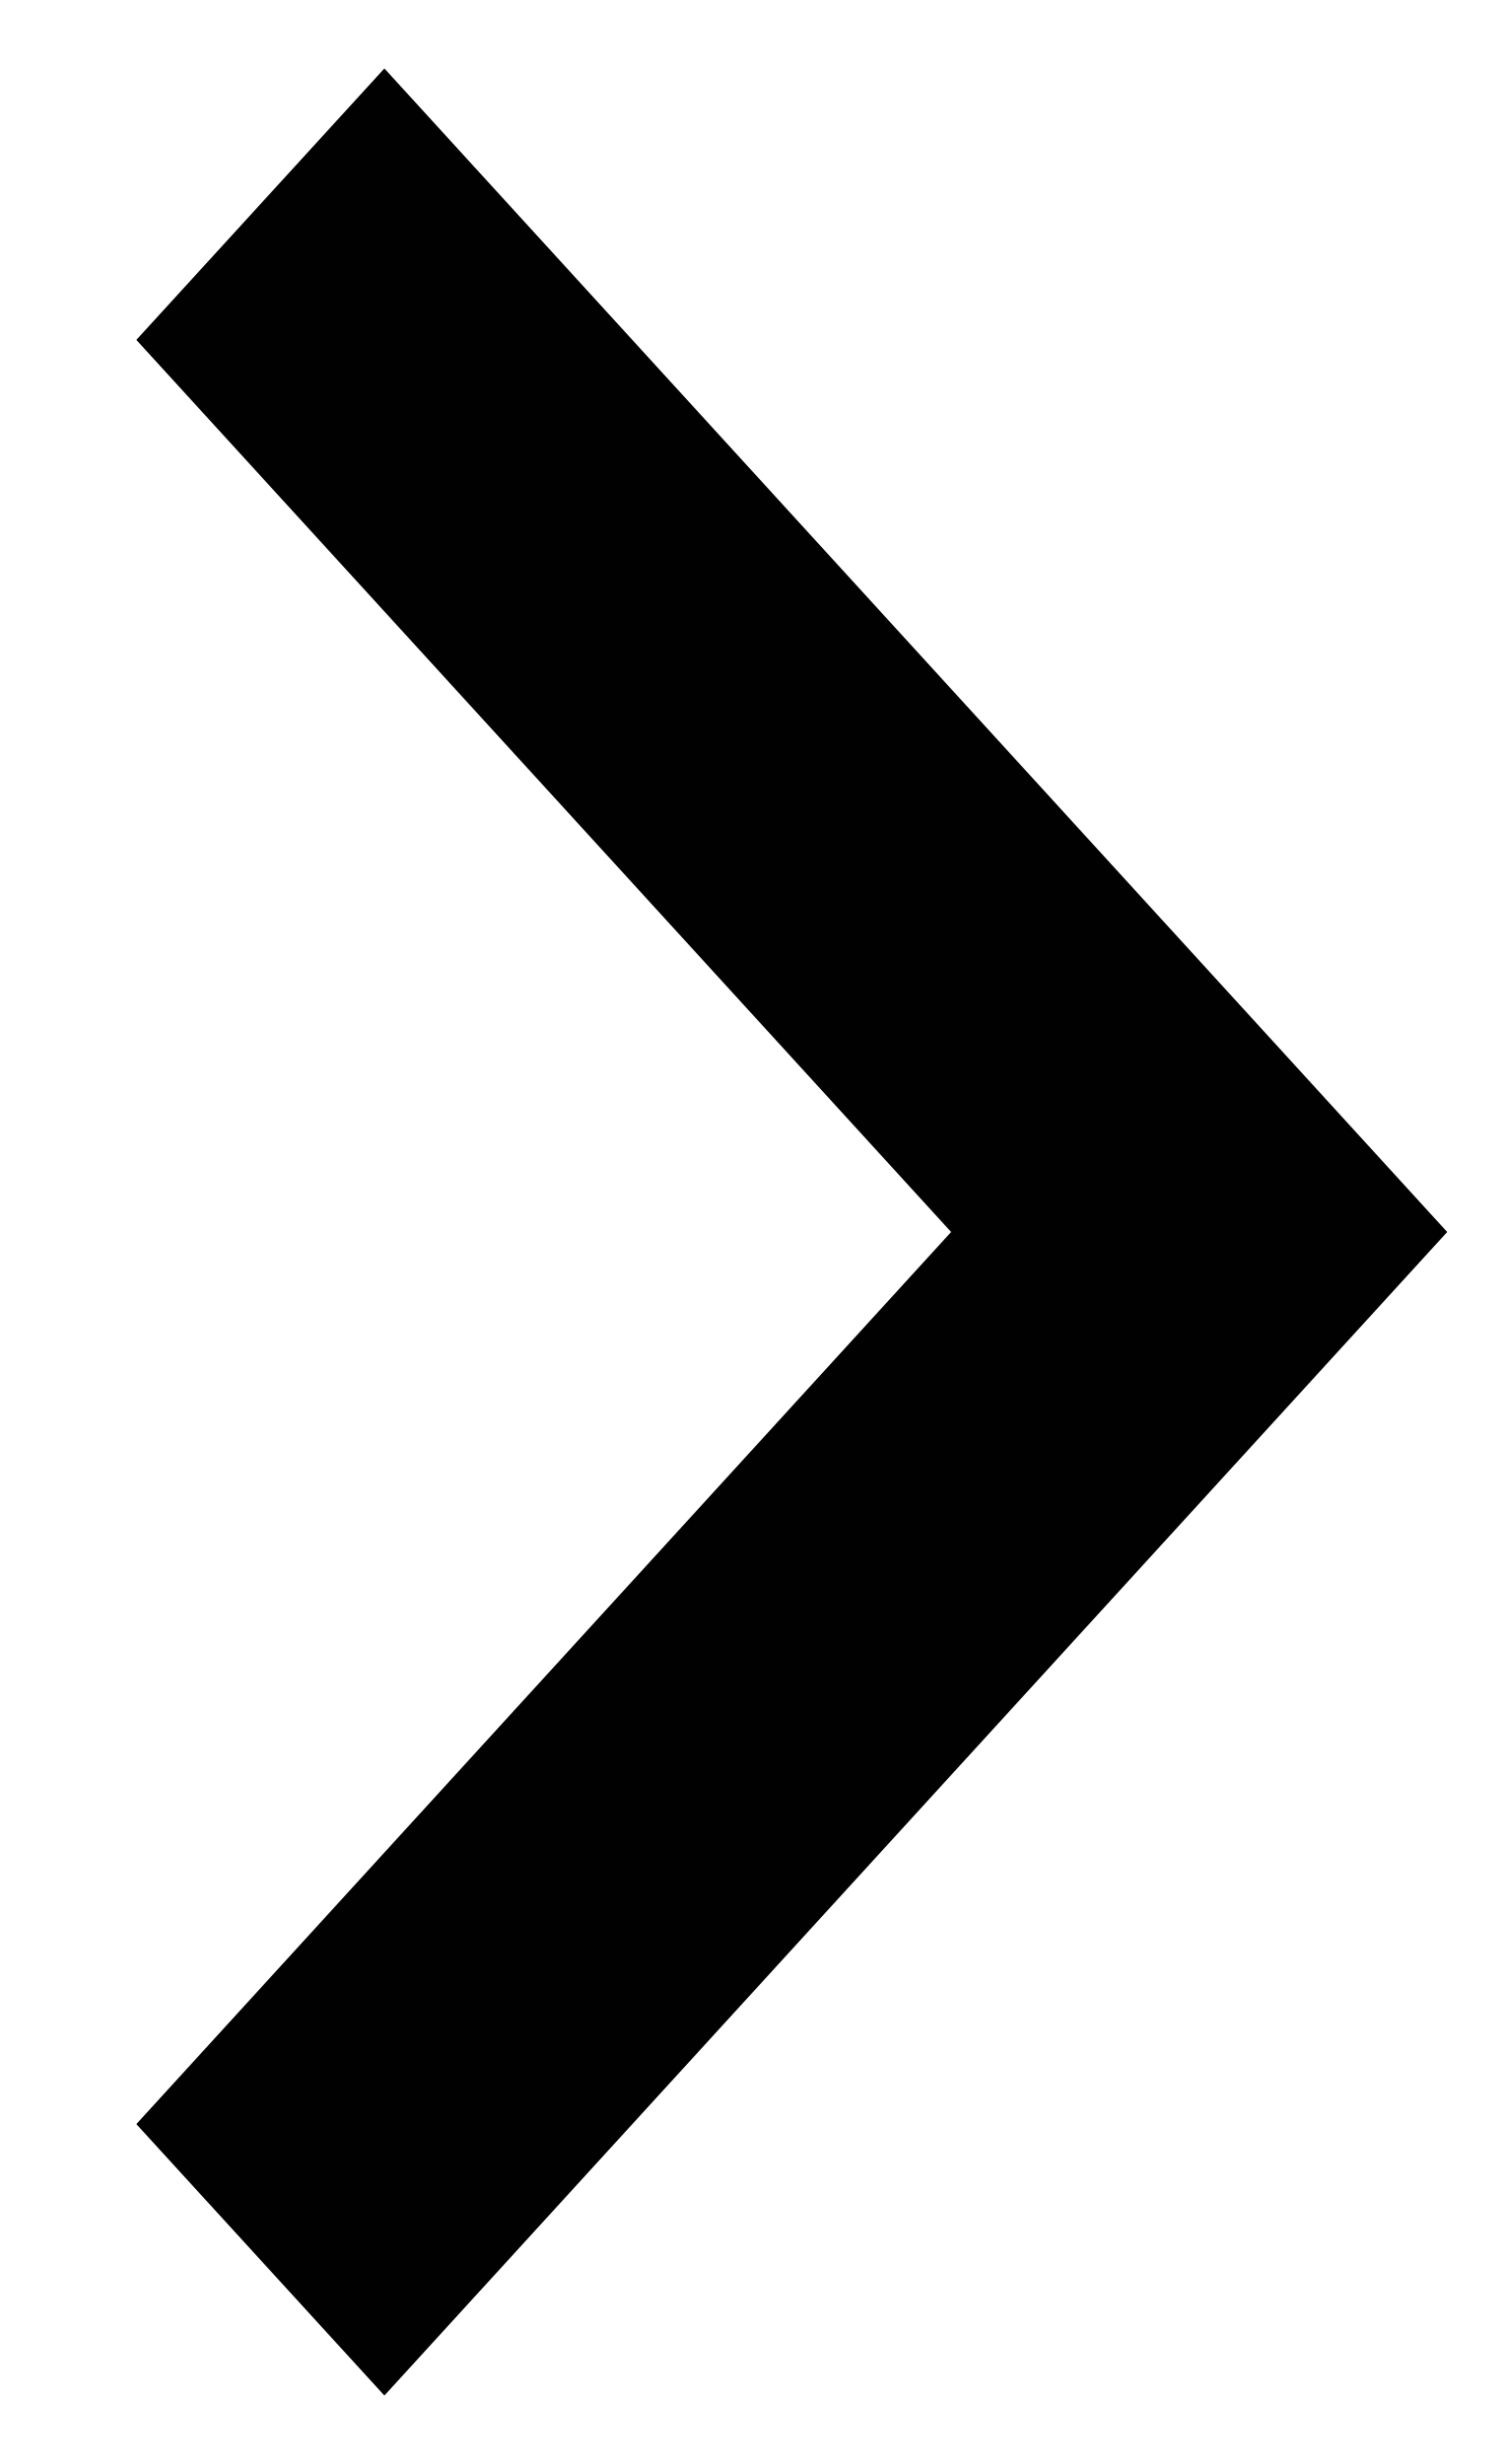
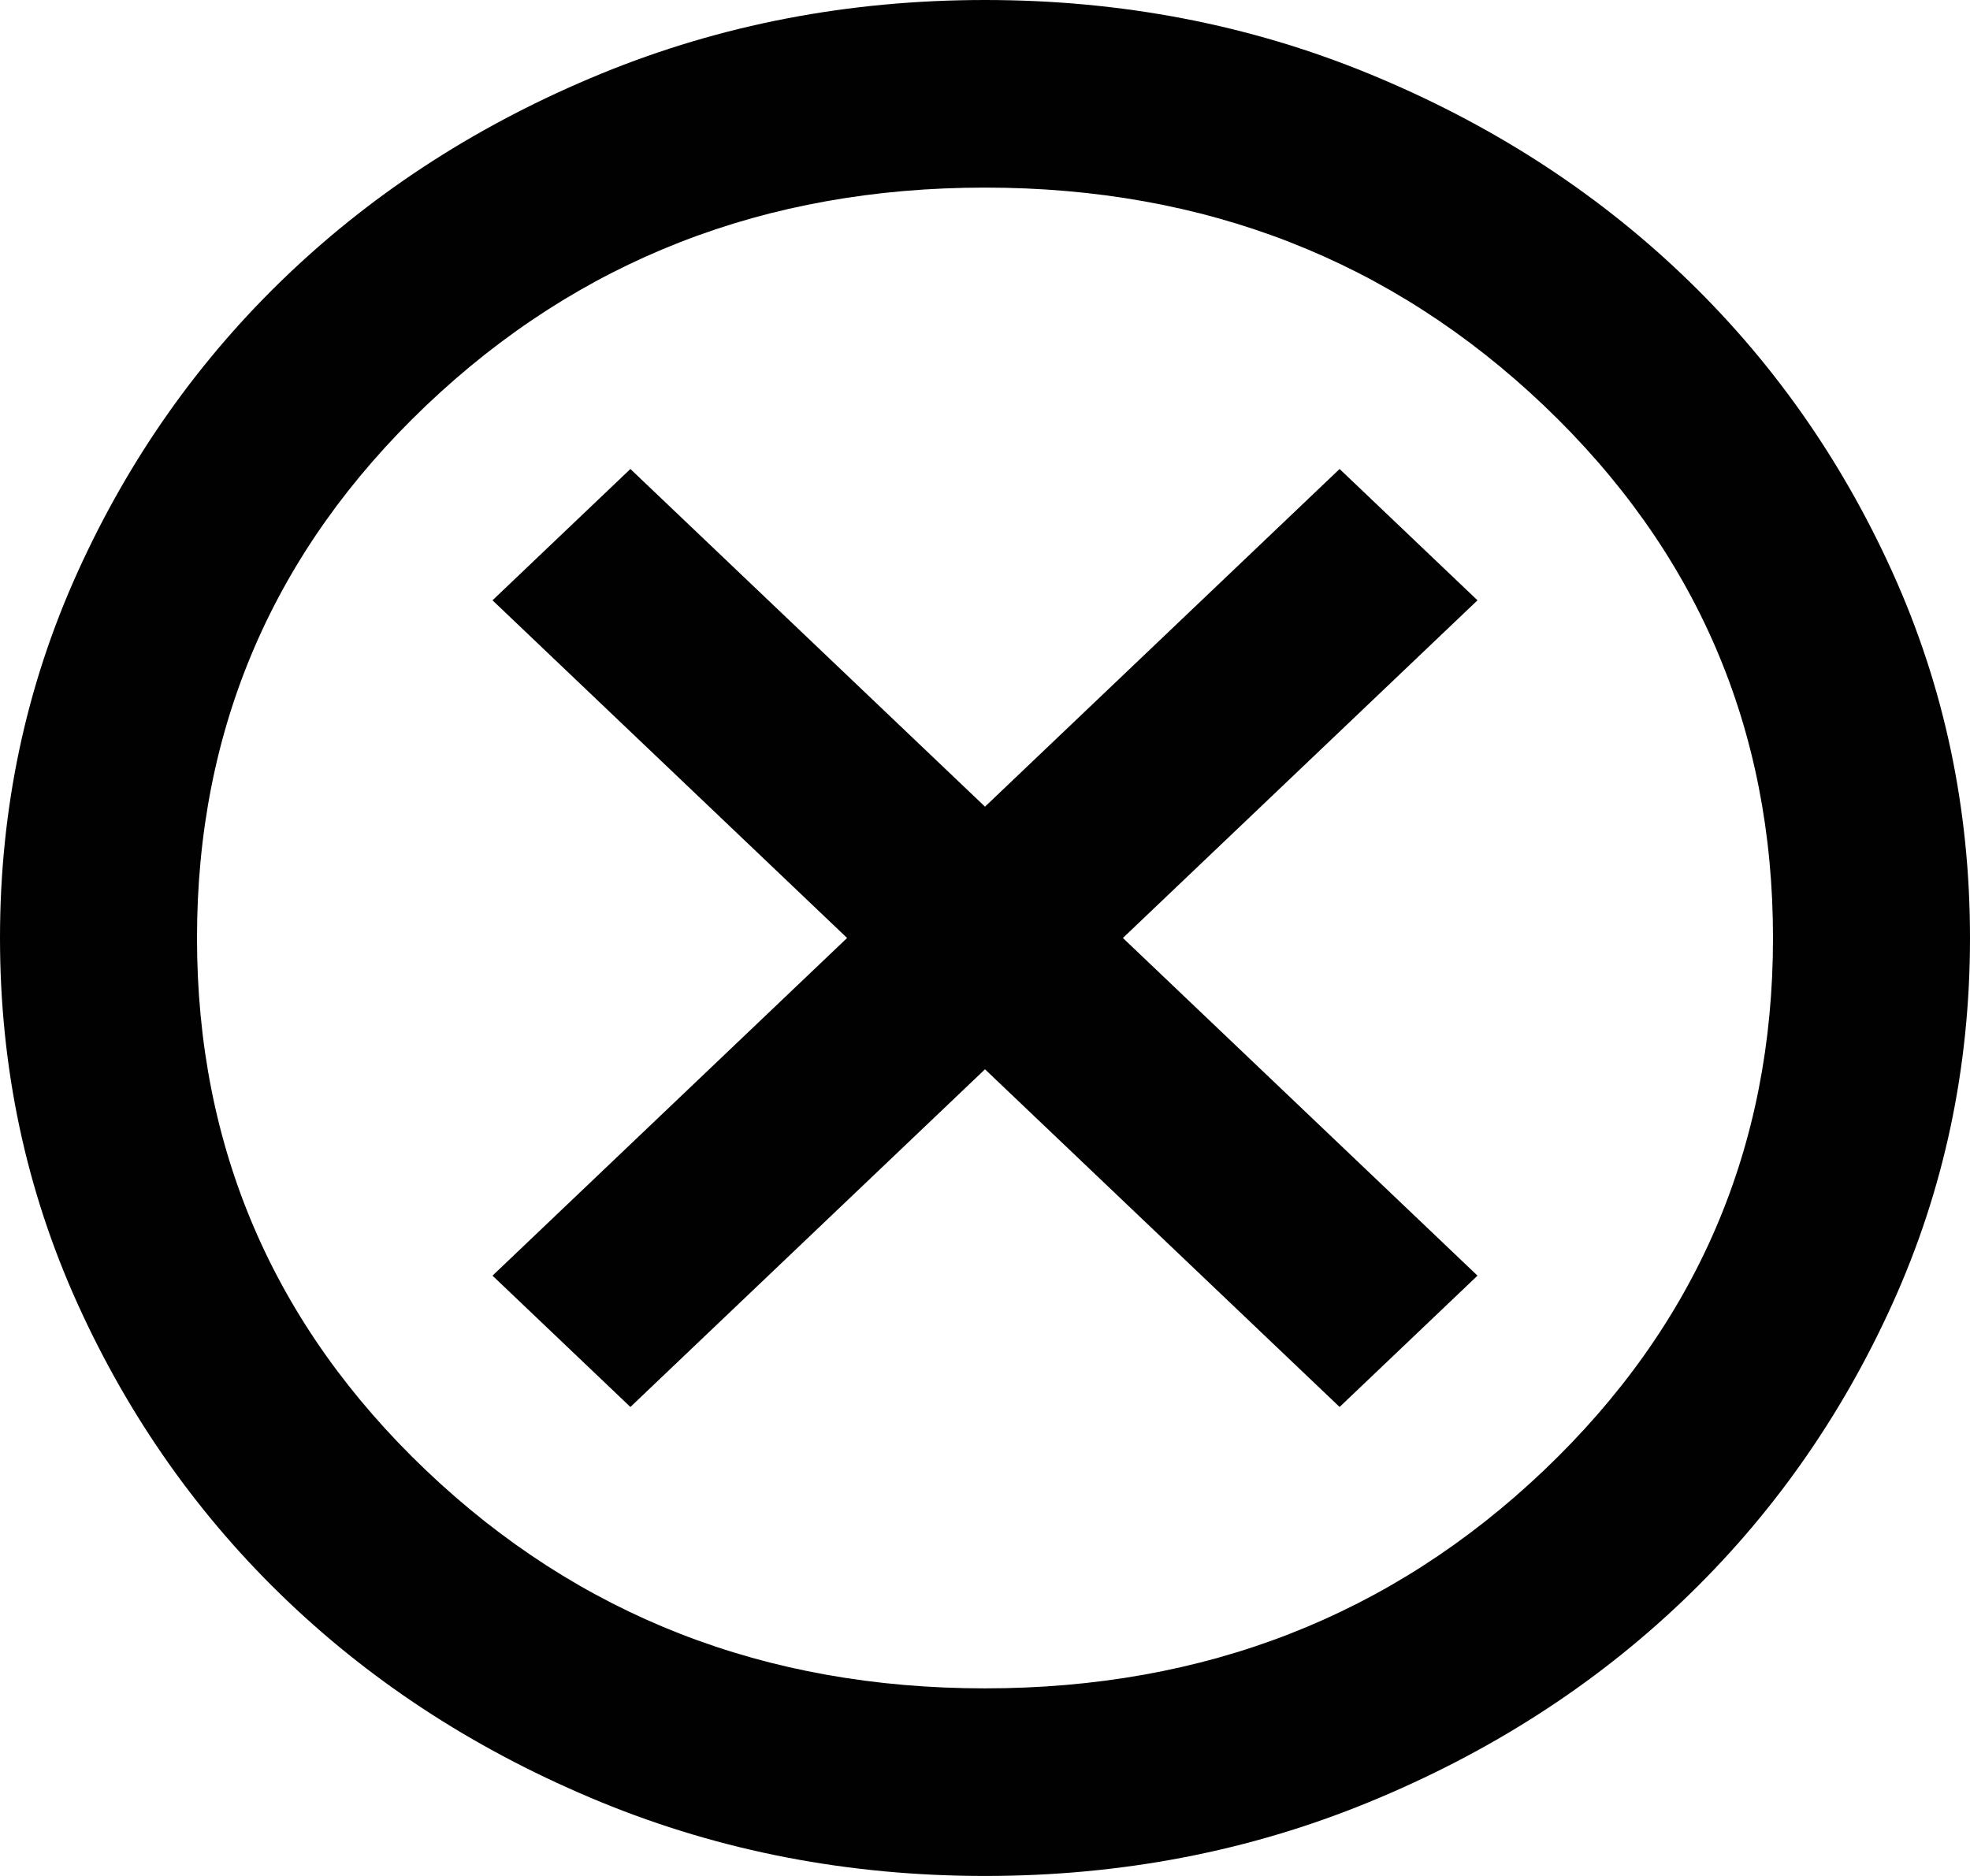
- <svg xmlns="http://www.w3.org/2000/svg" width="11" height="18" viewBox="0 0 11 18" fill="none">
-   <path d="M2.808 17.5L0.996 15.517L6.948 9L0.996 2.483L2.808 0.5L10.572 9L2.808 17.5Z" fill="#010101" />
+ <svg xmlns="http://www.w3.org/2000/svg" width="21" height="20" viewBox="0 0 21 20" fill="none">
+   <path d="M6.72 15L10.5 11.4L14.28 15L15.75 13.6L11.97 10L15.75 6.4L14.28 5L10.5 8.6L6.72 5L5.25 6.4L9.03 10L5.25 13.6L6.72 15ZM10.5 20C9.047 20 7.683 19.737 6.405 19.212C5.128 18.687 4.016 17.975 3.071 17.075C2.126 16.175 1.378 15.117 0.827 13.9C0.276 12.683 0 11.383 0 10C0 8.617 0.276 7.317 0.827 6.1C1.378 4.883 2.126 3.825 3.071 2.925C4.016 2.025 5.128 1.312 6.405 0.787C7.683 0.262 9.047 0 10.5 0C11.953 0 13.318 0.262 14.595 0.787C15.873 1.312 16.984 2.025 17.929 2.925C18.874 3.825 19.622 4.883 20.173 6.1C20.724 7.317 21 8.617 21 10C21 11.383 20.724 12.683 20.173 13.9C19.622 15.117 18.874 16.175 17.929 17.075C16.984 17.975 15.873 18.687 14.595 19.212C13.318 19.737 11.953 20 10.5 20ZM10.5 18C12.845 18 14.831 17.225 16.459 15.675C18.086 14.125 18.9 12.233 18.9 10C18.9 7.767 18.086 5.875 16.459 4.325C14.831 2.775 12.845 2 10.5 2C8.155 2 6.169 2.775 4.541 4.325C2.914 5.875 2.1 7.767 2.1 10C2.1 12.233 2.914 14.125 4.541 15.675C6.169 17.225 8.155 18 10.5 18Z" fill="#010101" />
</svg>
